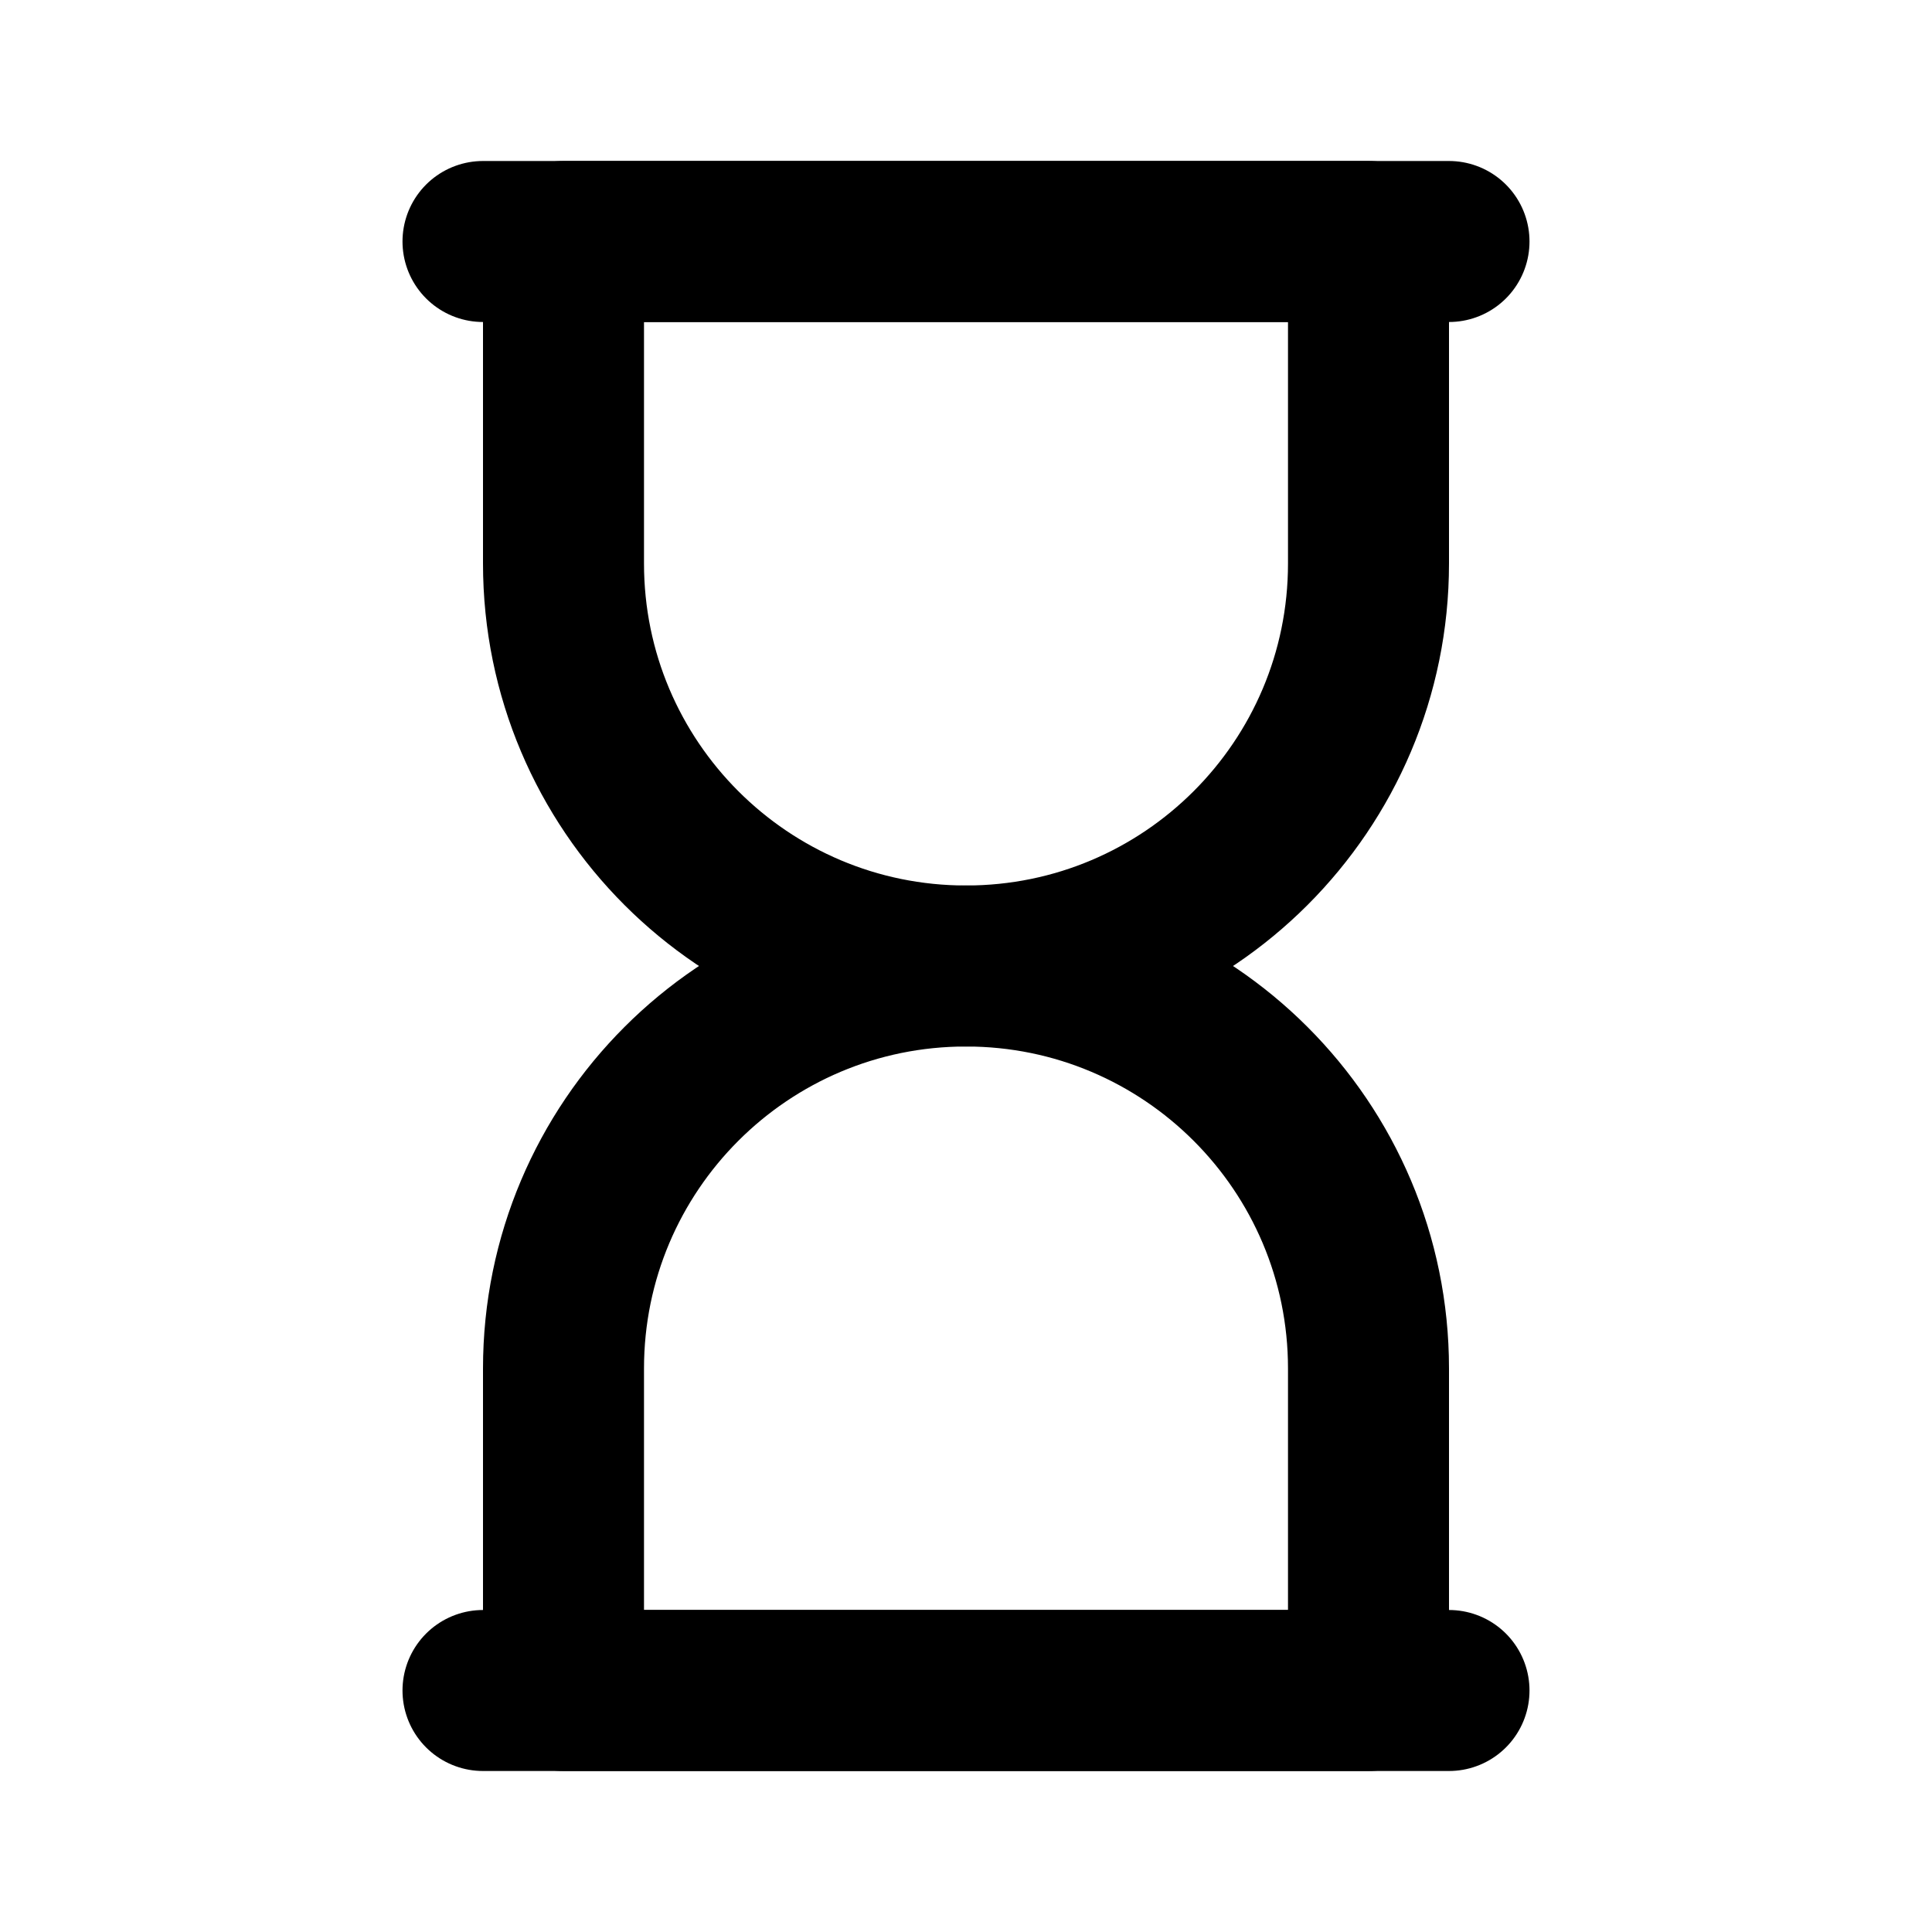
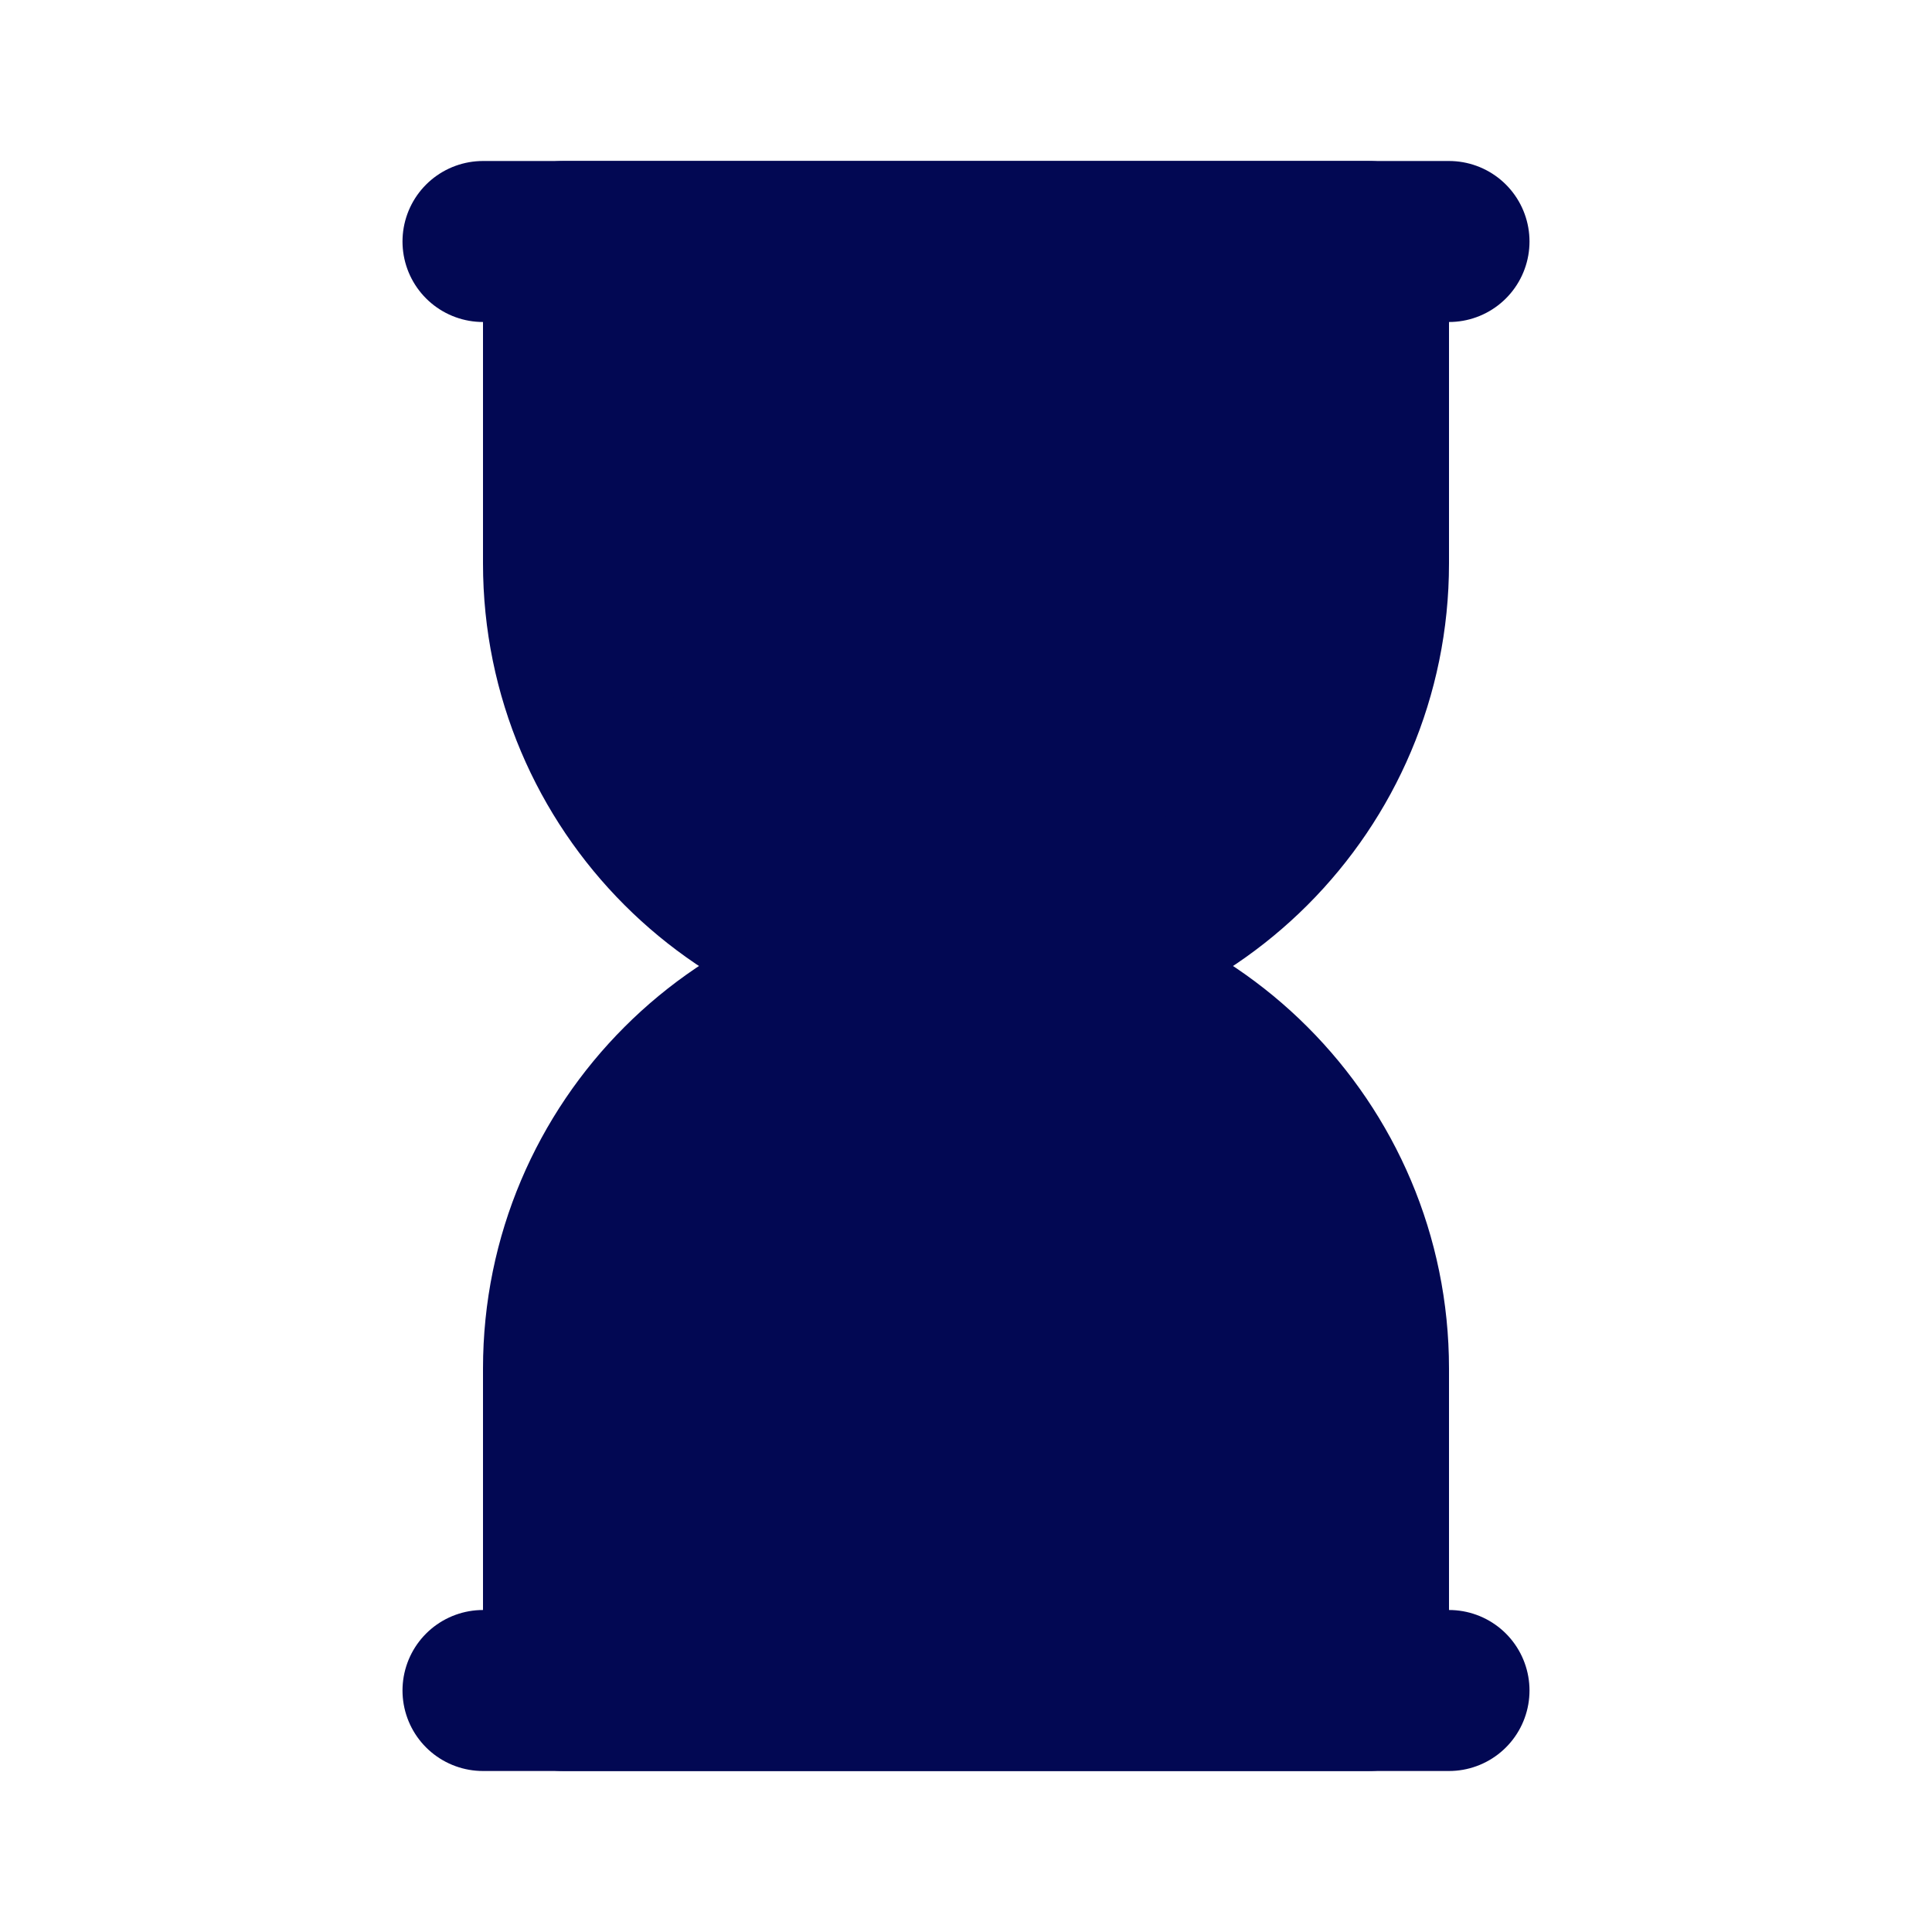
- <svg xmlns="http://www.w3.org/2000/svg" width="800px" height="800px" viewBox="0 0 24 24" fill="none">
-   <path d="M7 3H17V7C17 9.761 14.761 12 12 12V12C9.239 12 7 9.761 7 7V3Z" stroke="#000000" stroke-width="2" stroke-linecap="round" stroke-linejoin="round" />
-   <path d="M17 21L7 21L7 17C7 14.239 9.239 12 12 12V12C14.761 12 17 14.239 17 17L17 21Z" stroke="#000000" stroke-width="2" stroke-linecap="round" stroke-linejoin="round" />
-   <path d="M6 21H18" stroke="#000000" stroke-width="2" stroke-linecap="round" stroke-linejoin="round" />
-   <path d="M6 3H18" stroke="#000000" stroke-width="2" stroke-linecap="round" stroke-linejoin="round" />
+ <svg xmlns="http://www.w3.org/2000/svg" width="800px" height="800px" viewBox="0 0 24 24" fill="#020853">
+   <path d="M7 3H17V7C17 9.761 14.761 12 12 12V12C9.239 12 7 9.761 7 7V3Z" stroke="#020853" stroke-width="2" stroke-linecap="round" stroke-linejoin="round" />
+   <path d="M17 21L7 21L7 17C7 14.239 9.239 12 12 12V12C14.761 12 17 14.239 17 17L17 21Z" stroke="#020853" stroke-width="2" stroke-linecap="round" stroke-linejoin="round" />
+   <path d="M6 21H18" stroke="#020853" stroke-width="2" stroke-linecap="round" stroke-linejoin="round" />
+   <path d="M6 3H18" stroke="#020853" stroke-width="2" stroke-linecap="round" stroke-linejoin="round" />
</svg>
